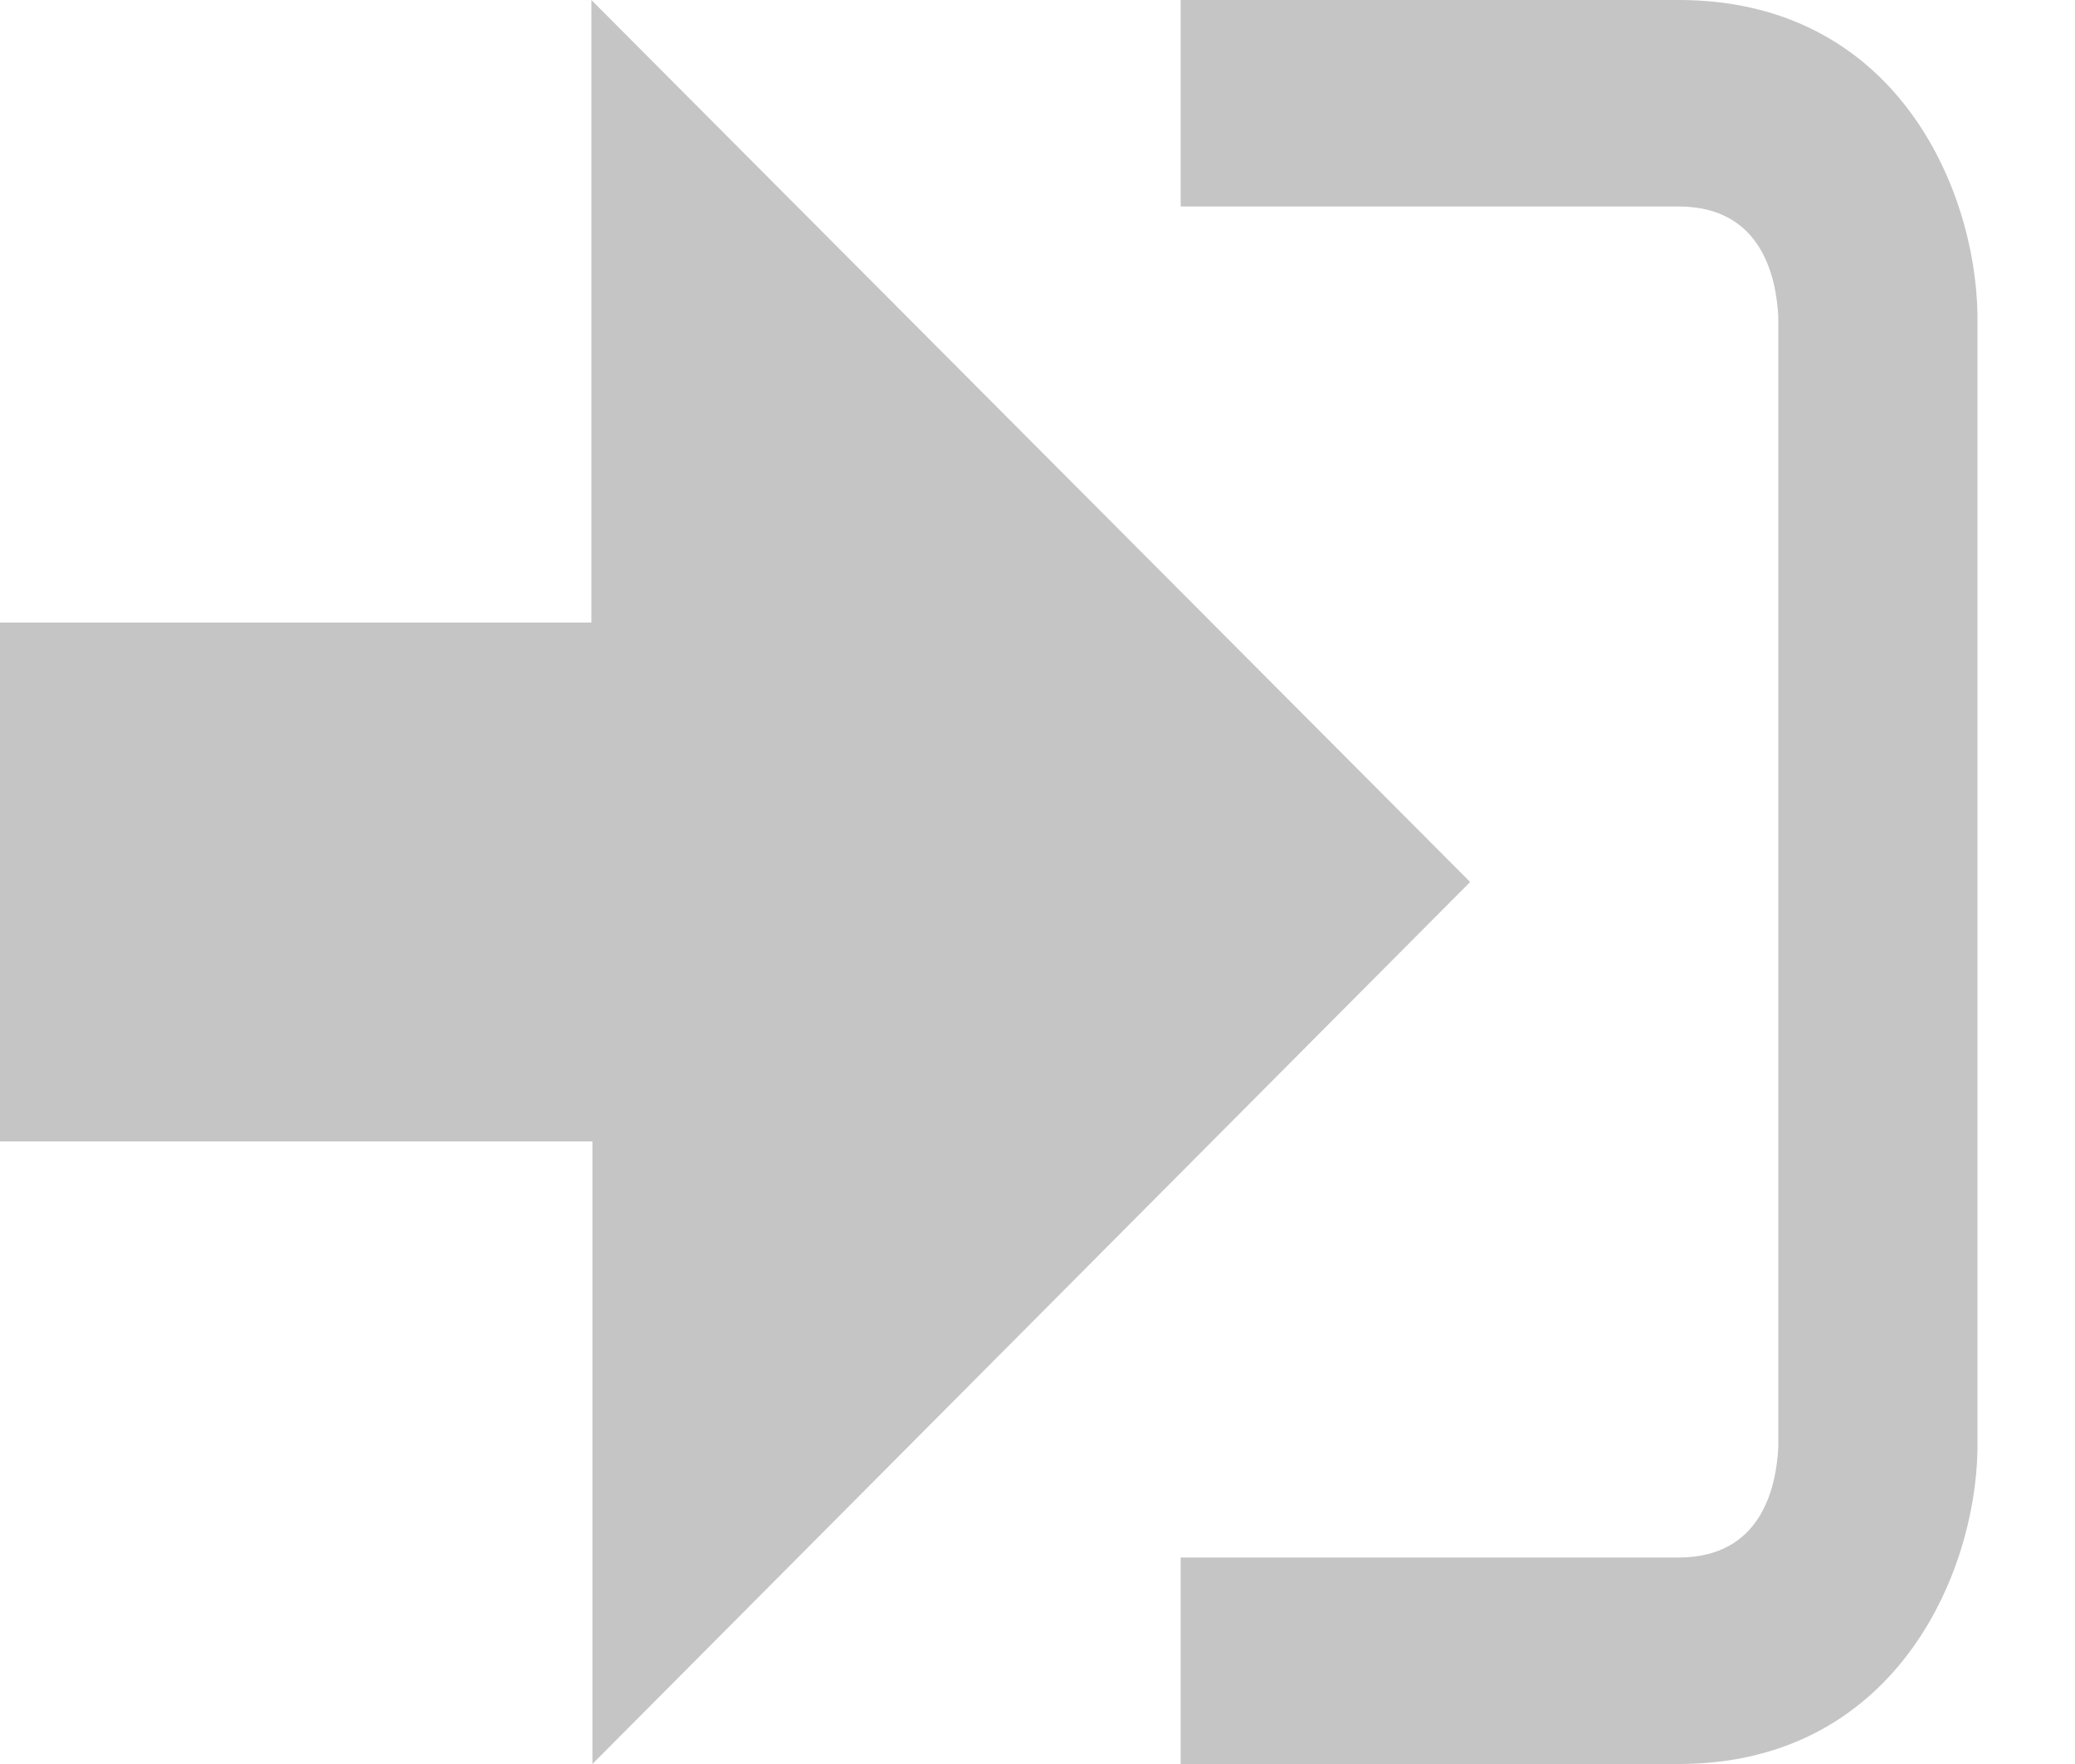
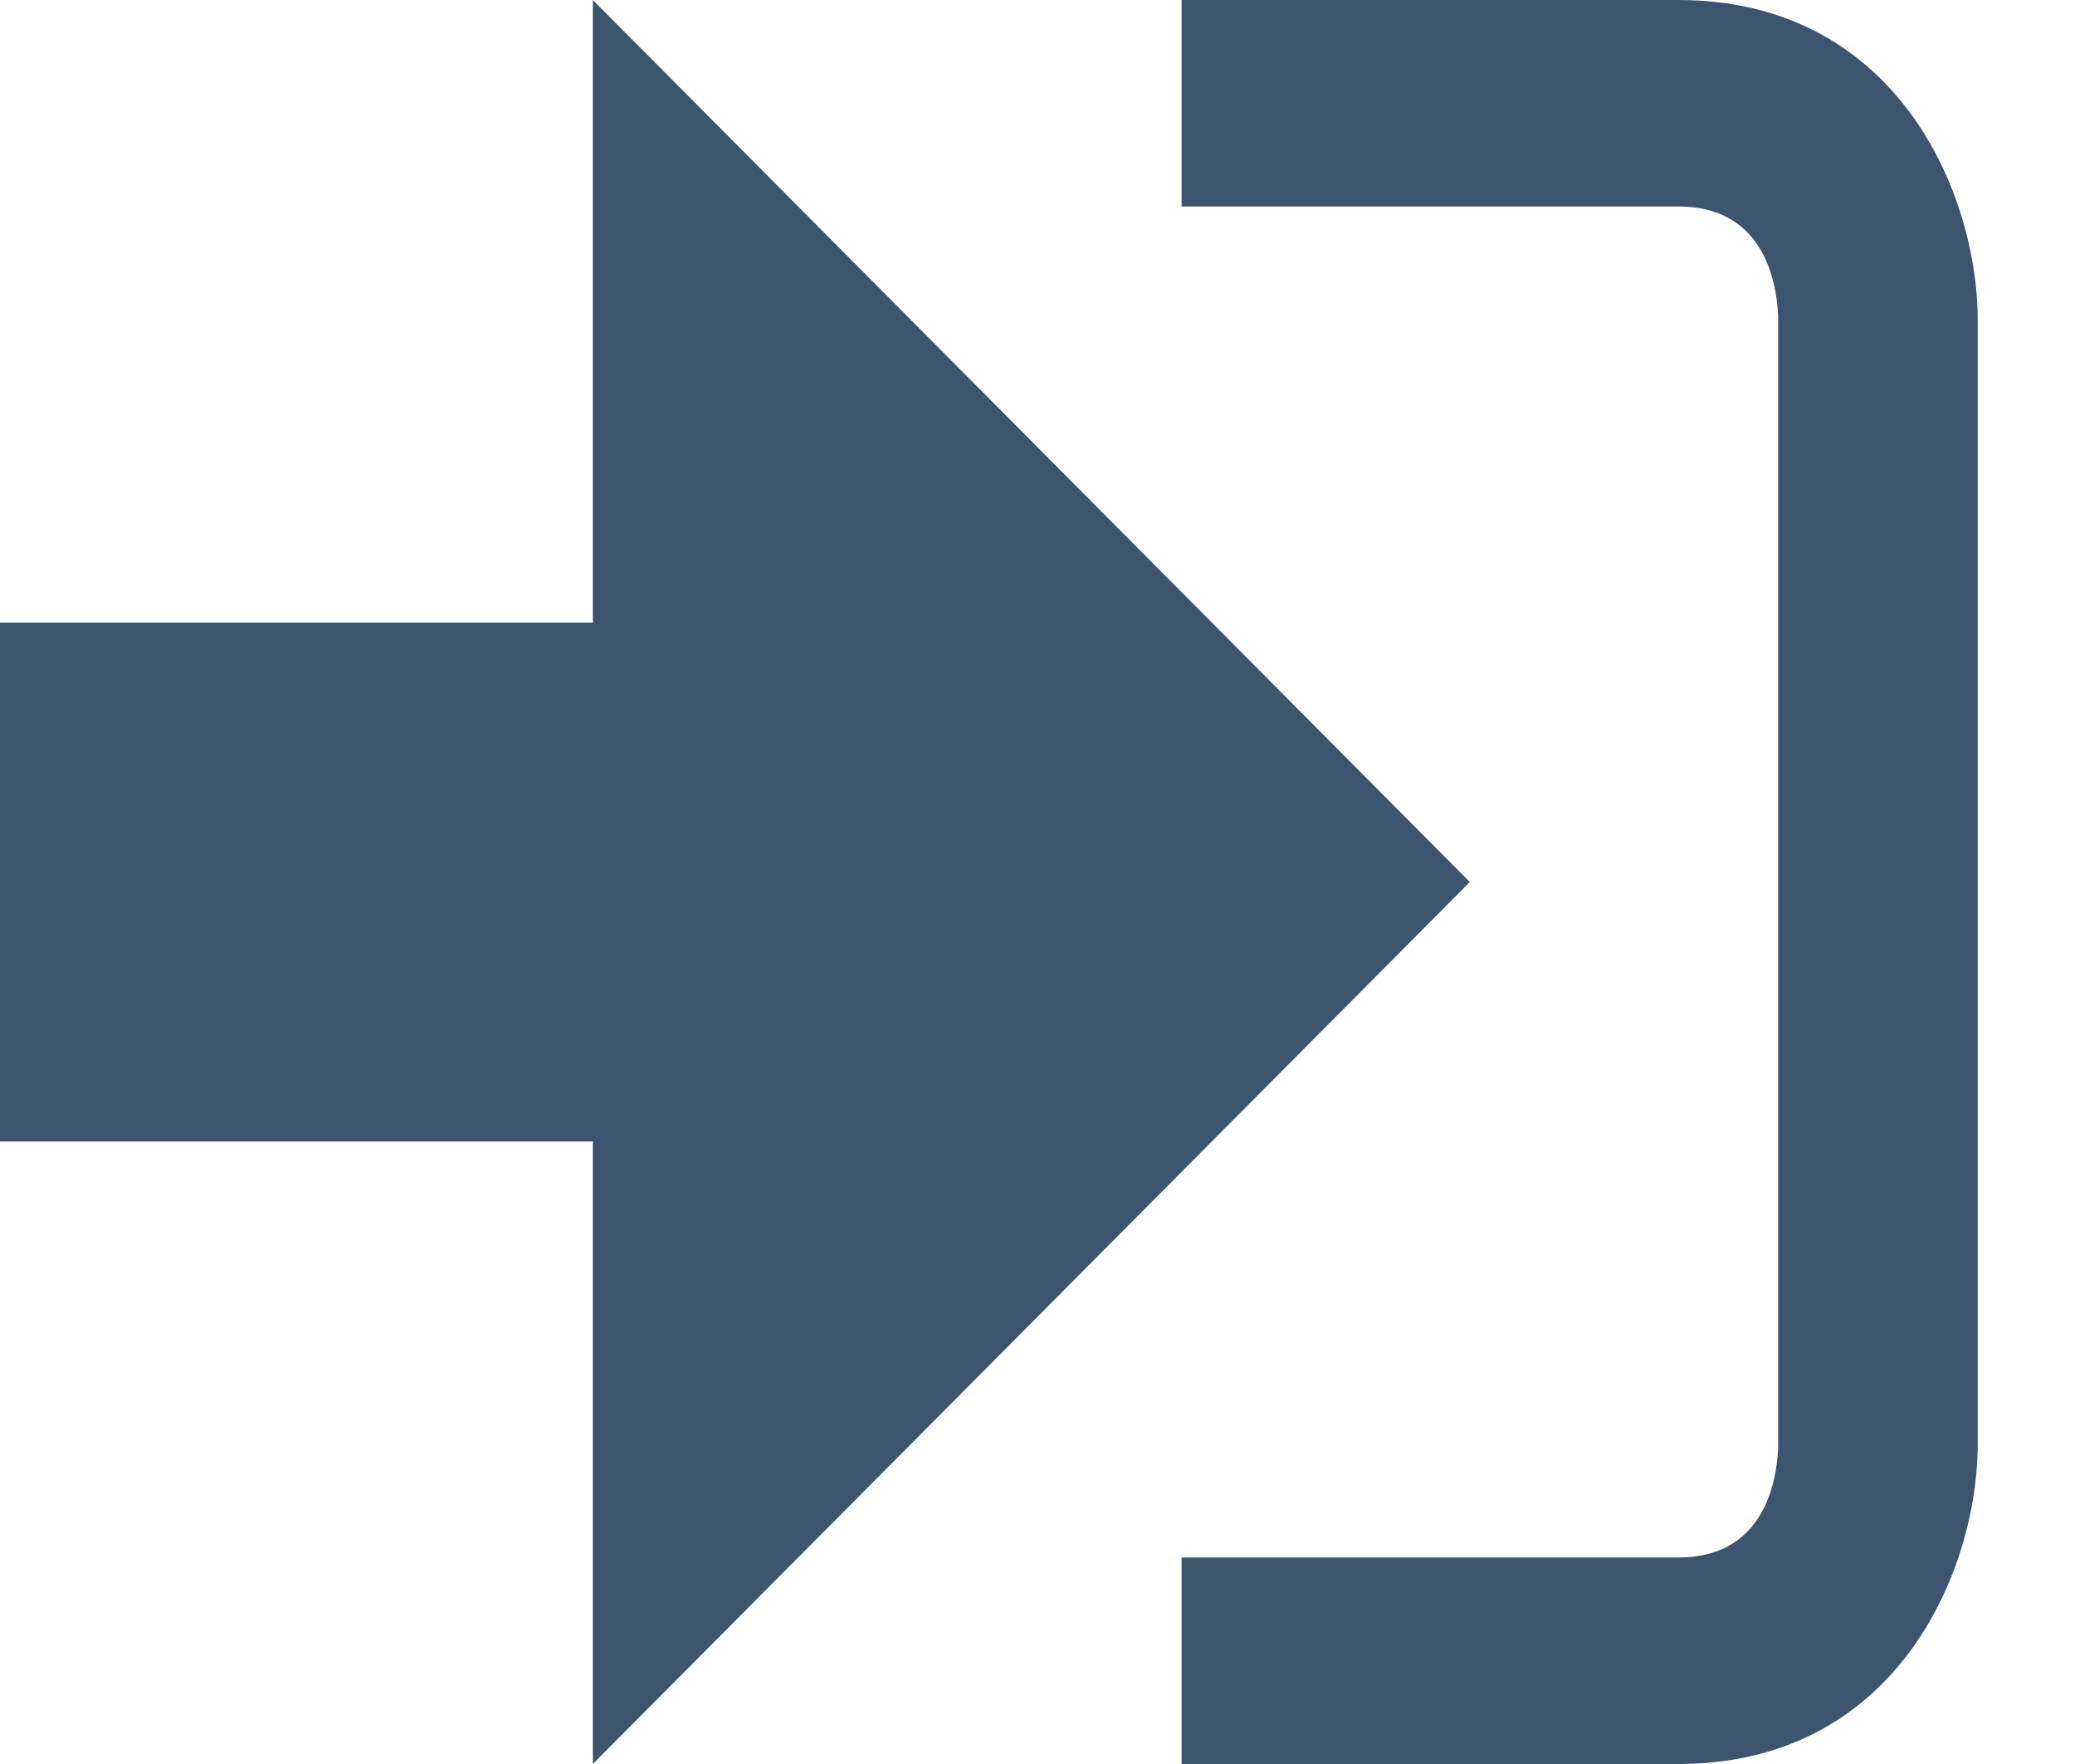
- <svg xmlns="http://www.w3.org/2000/svg" width="20" height="17" fill="none">
-   <path d="M14.17 8.5L5.7 0v6H0v5h5.71v6l8.46-8.5z" fill="#C5C5C5" />
-   <path d="M16.18 15.01h-4.8V17h4.8c2.07 0 2.86-1.81 2.88-3.03V3.03C19.04 1.8 18.26 0 16.18 0h-4.8v1.99h4.8c.8 0 .94.68.96 1.06v10.9c-.02.38-.16 1.06-.96 1.06z" fill="#C5C5C5" />
+ <svg xmlns="http://www.w3.org/2000/svg" width="20" height="17" viewBox="0 0 20 17" fill="none">
+   <path d="M14.167 8.5L5.714 0V6H0V11H5.714V17L14.167 8.5Z" fill="#3D546F" />
+   <path d="M16.177 15.01H11.389V17H16.177C18.251 17 19.038 15.19 19.062 13.974V3.028C19.038 1.811 18.251 0 16.177 0H11.389V1.99H16.177C16.976 1.99 17.122 2.671 17.139 3.047V13.951C17.123 14.327 16.976 15.01 16.177 15.01Z" fill="#3D546F" />
</svg>
